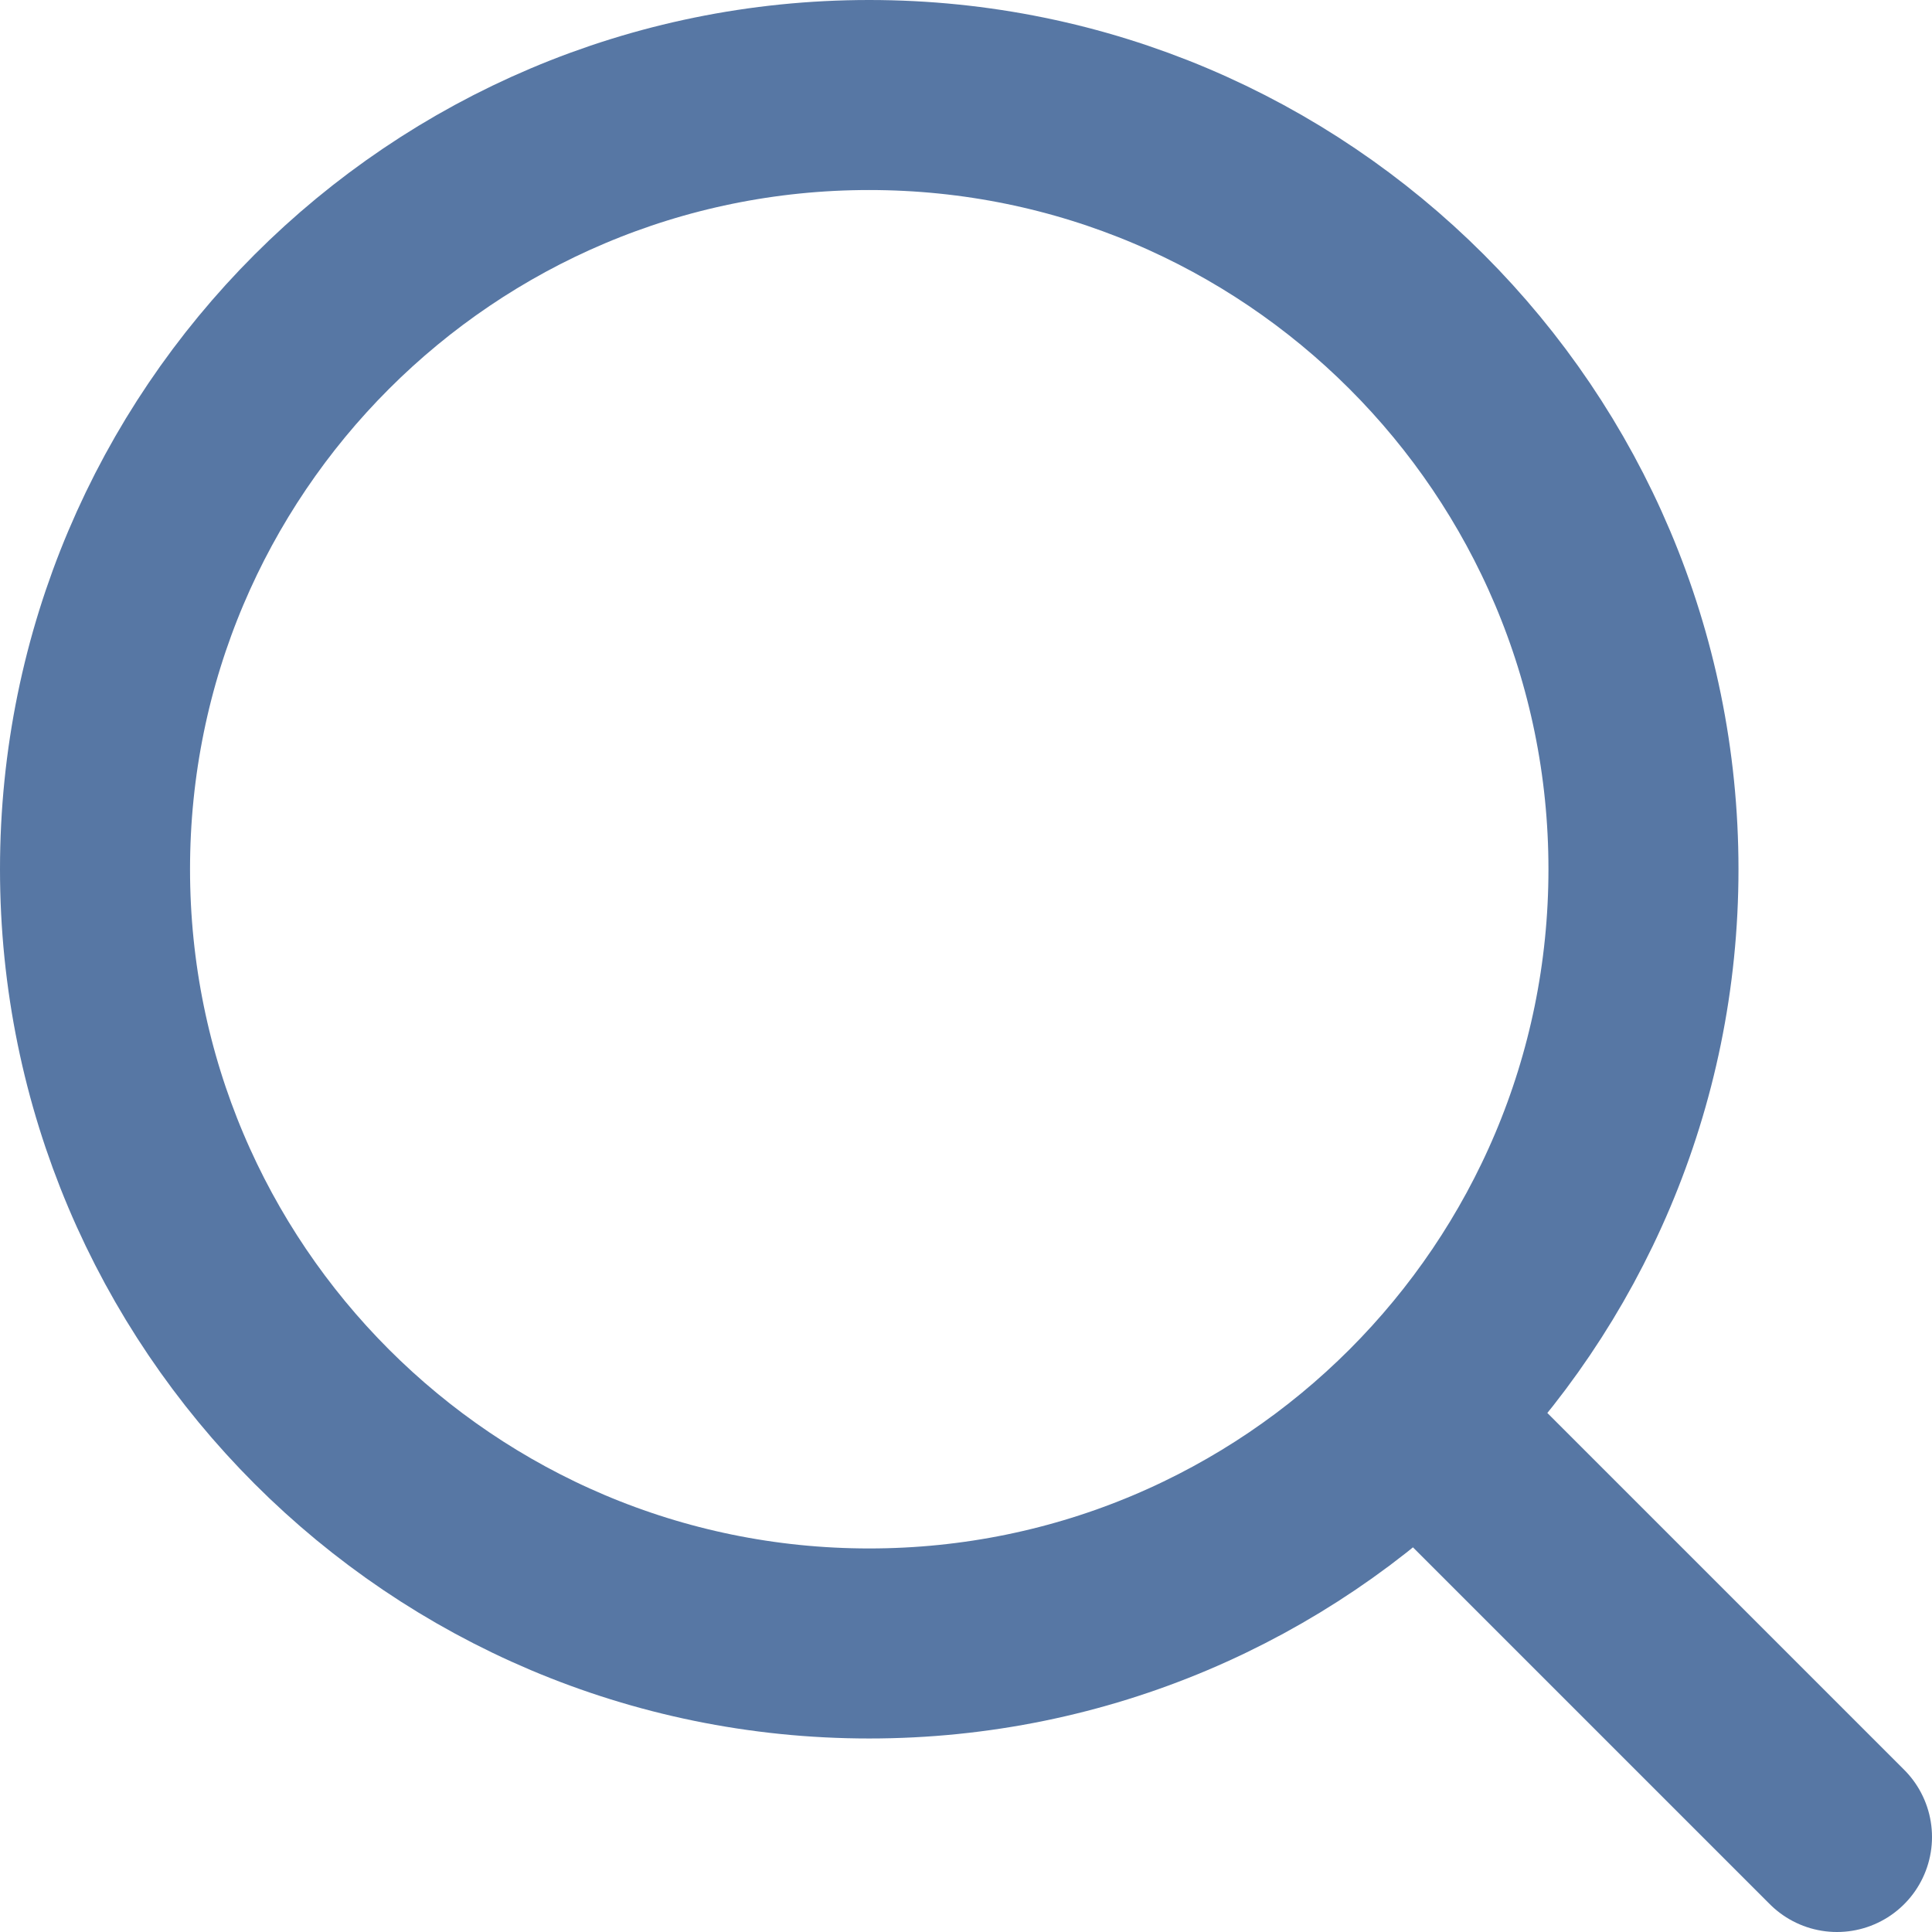
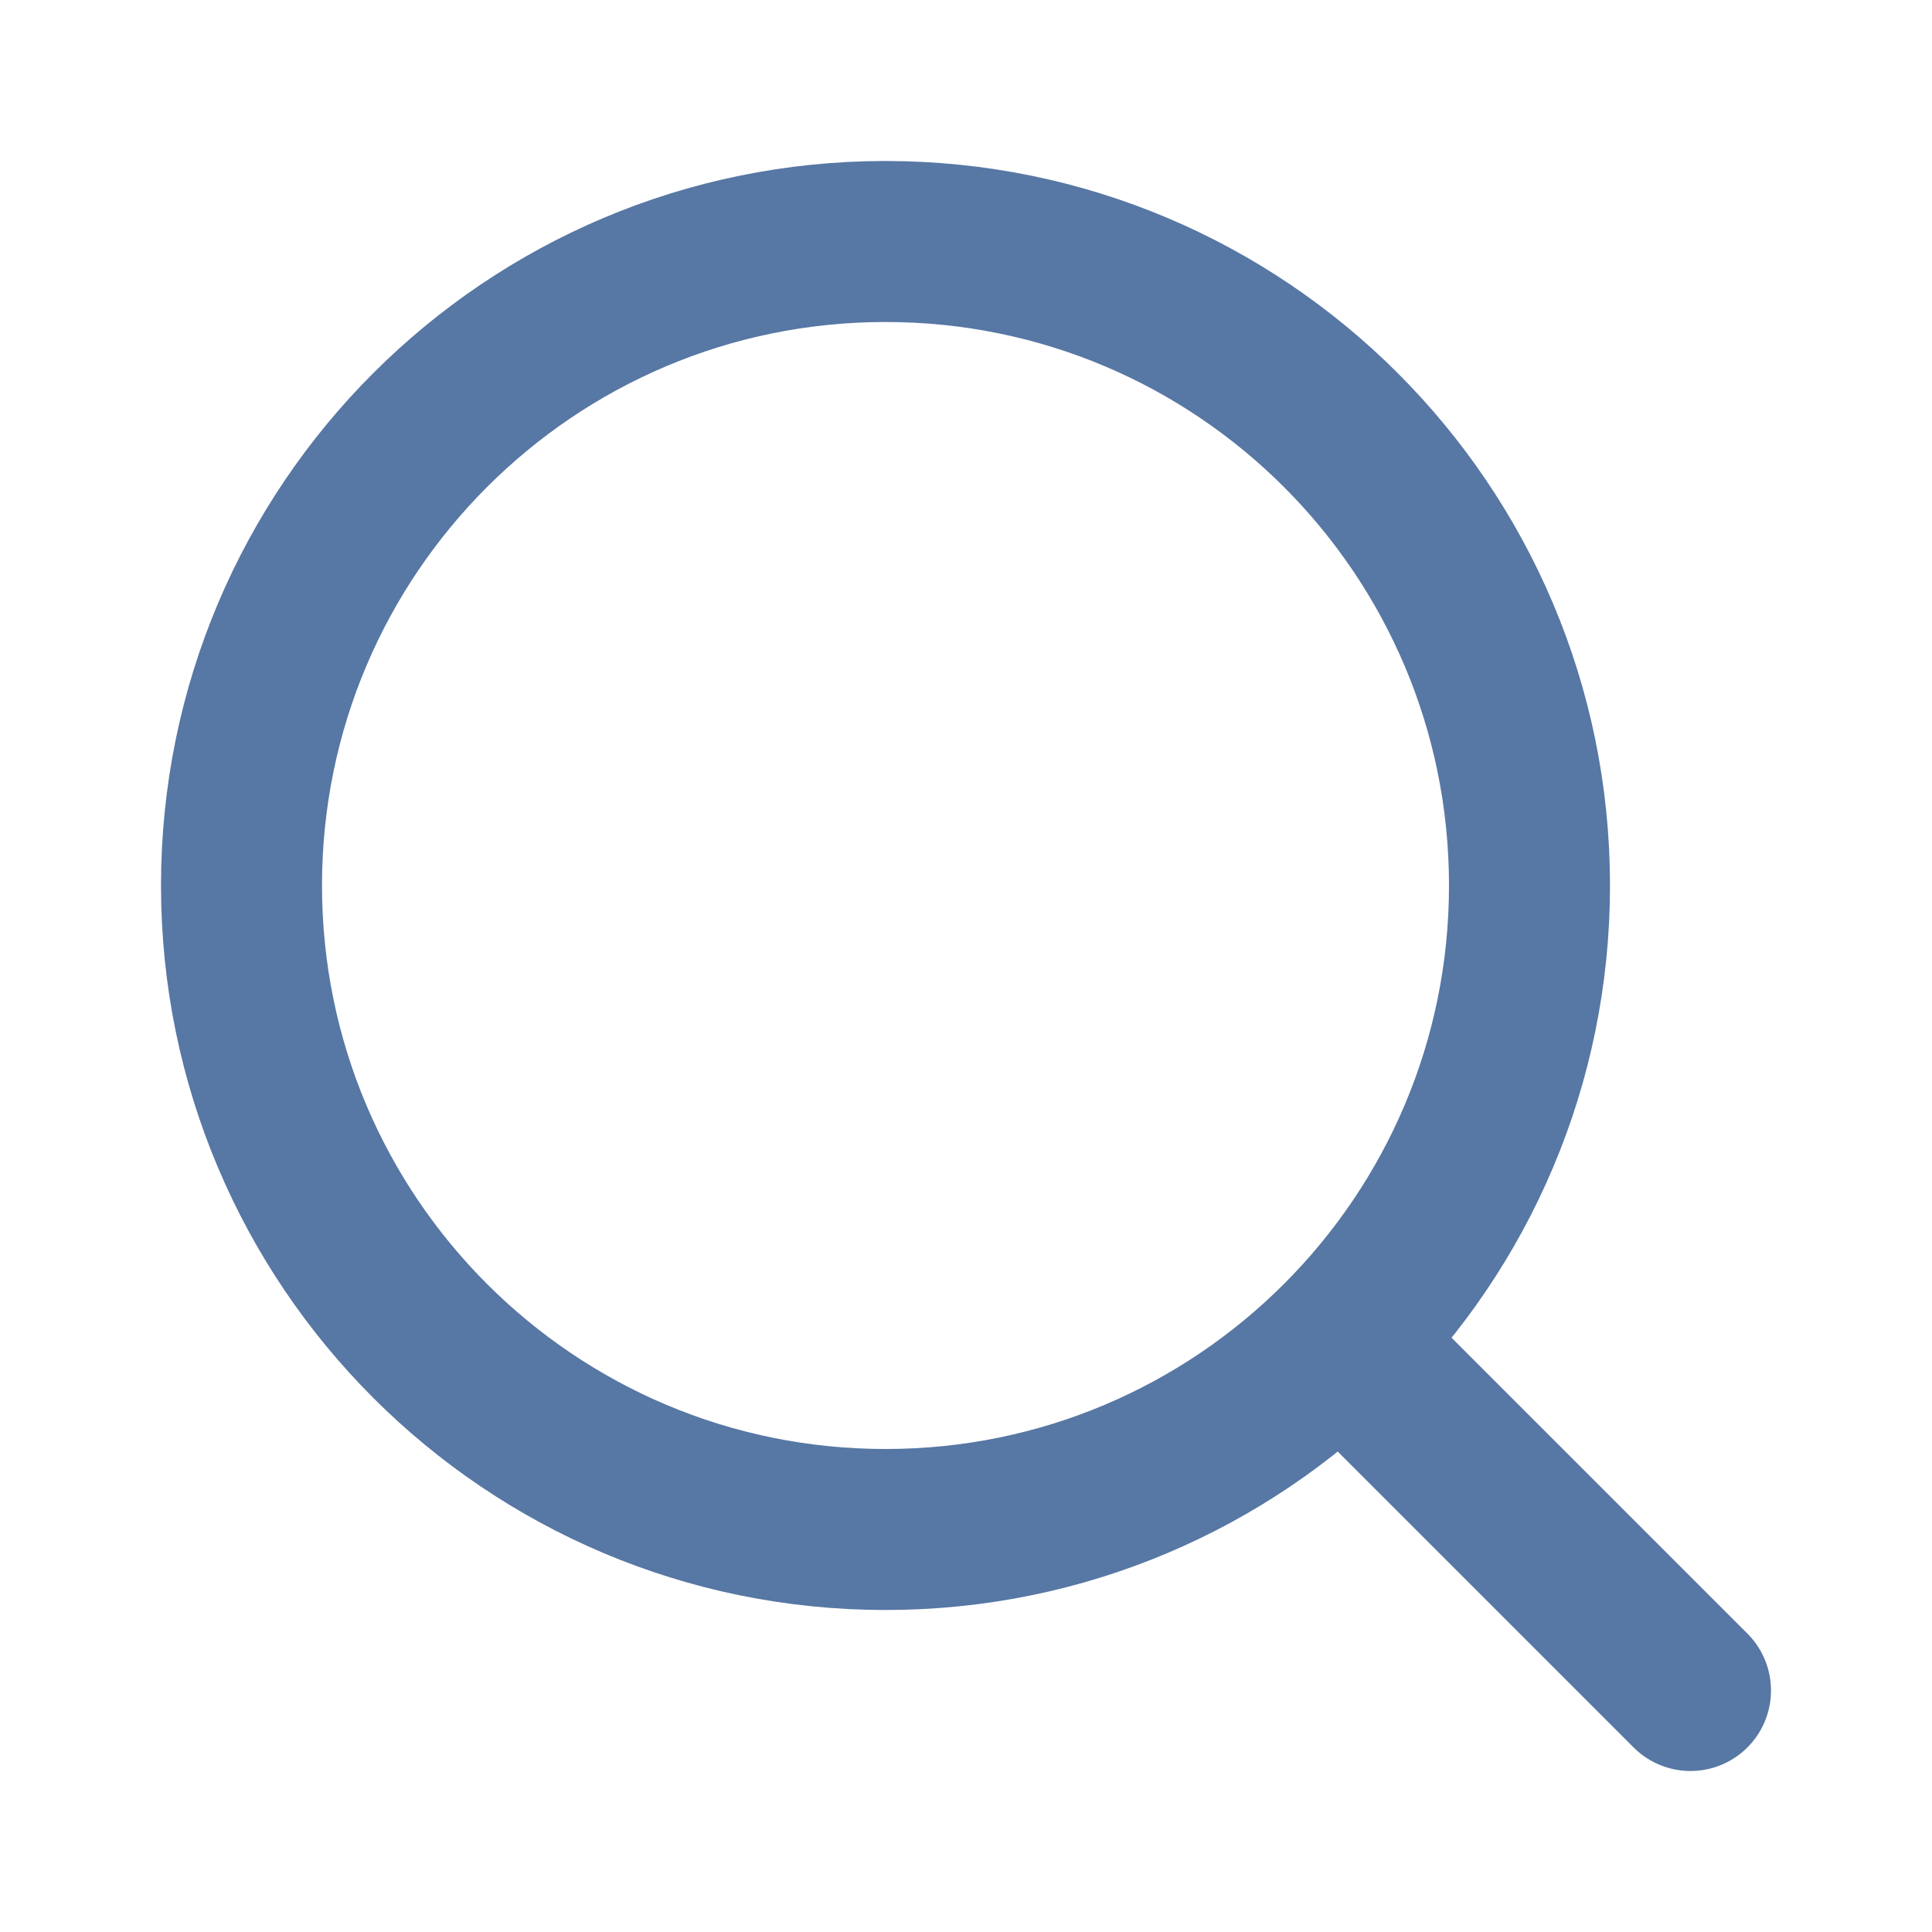
- <svg xmlns="http://www.w3.org/2000/svg" preserveAspectRatio="none" overflow="visible" style="display: block;" width="18.3" height="18.3" viewBox="0 0 18.3 18.3" fill="none">
-   <path id="Vector" d="M17.4 17.4L13.422 13.422M15.567 8.233C15.567 12.283 12.283 15.567 8.233 15.567C4.183 15.567 0.9 12.283 0.9 8.233C0.9 4.183 4.183 0.9 8.233 0.9C12.283 0.9 15.567 4.183 15.567 8.233Z" stroke="#5777A4" stroke-width="1.8" stroke-linecap="round" stroke-linejoin="round" />
+ <svg xmlns="http://www.w3.org/2000/svg" preserveAspectRatio="none" overflow="visible" style="display: block;" width="18" height="18" viewBox="0 0 18 18" fill="none">
+   <g id="icon/18">
+     <path id="Vector" d="M15.75 15.75L12.495 12.495M14.25 8.25C14.25 11.564 11.564 14.25 8.25 14.25C4.936 14.25 2.25 11.564 2.25 8.25C2.25 4.936 4.936 2.25 8.25 2.25C11.564 2.25 14.25 4.936 14.25 8.25Z" stroke="#5777A4" stroke-width="1.5" stroke-linecap="round" stroke-linejoin="round" />
+   </g>
</svg>
